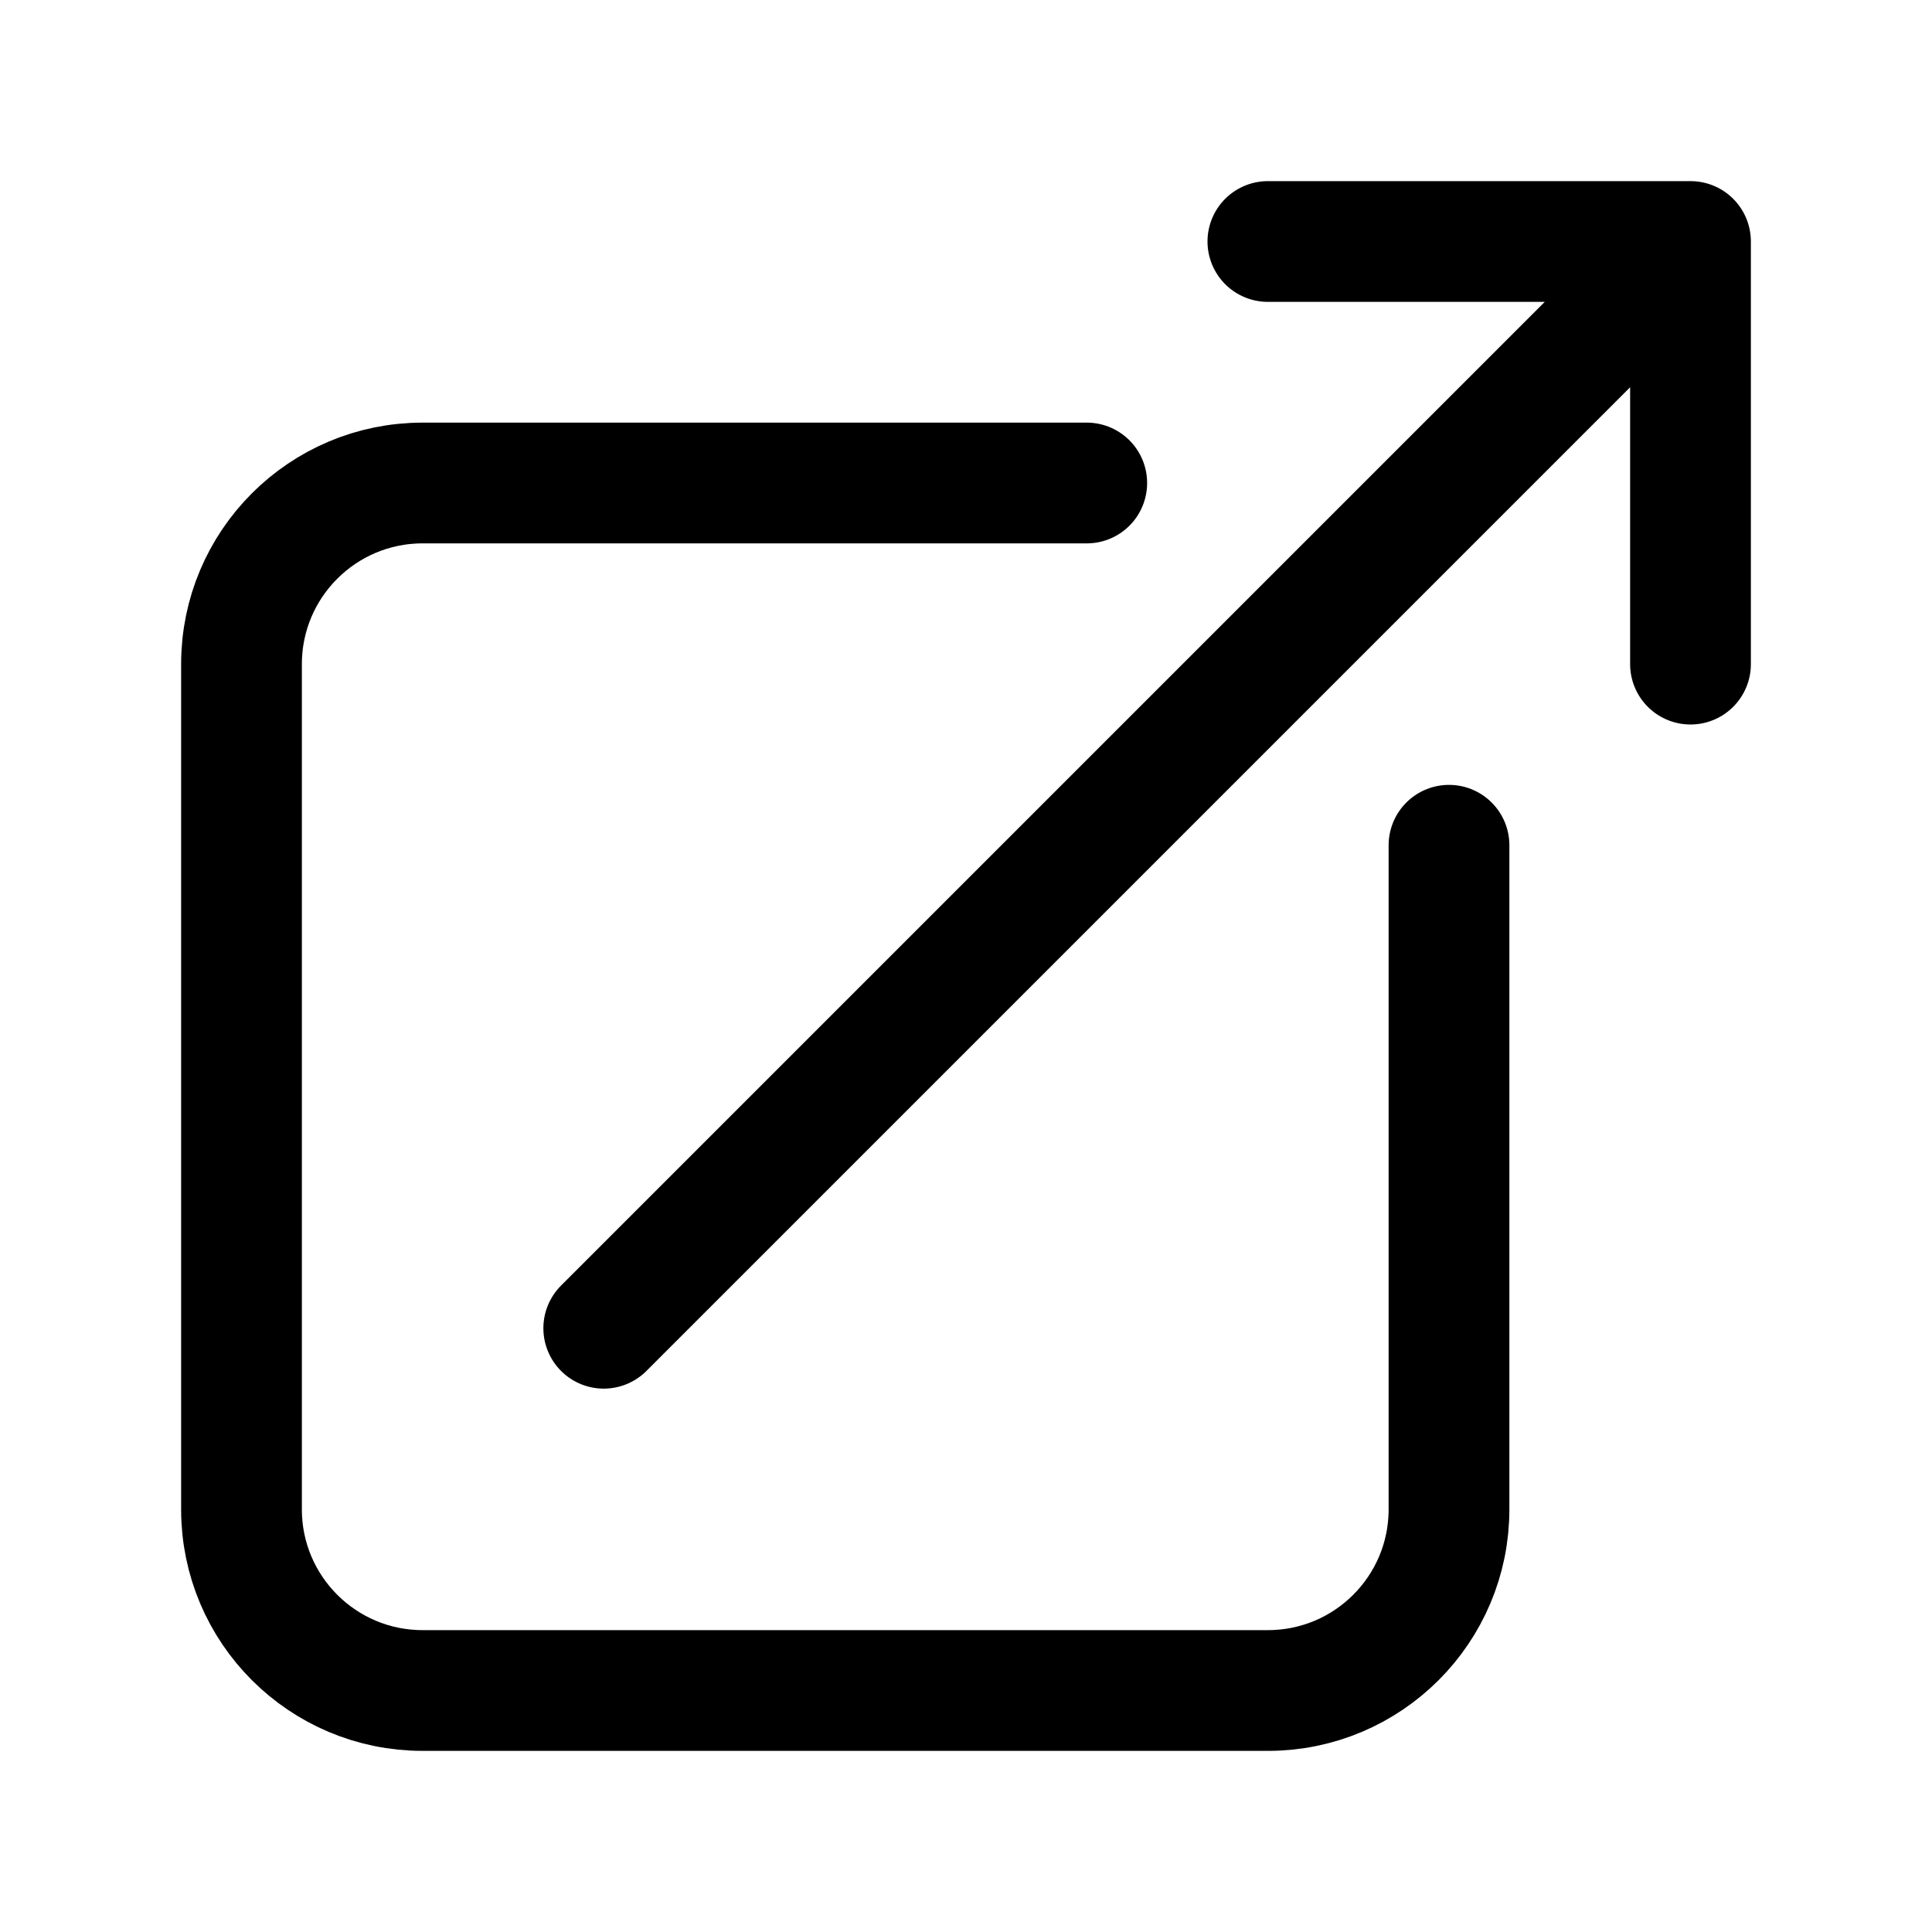
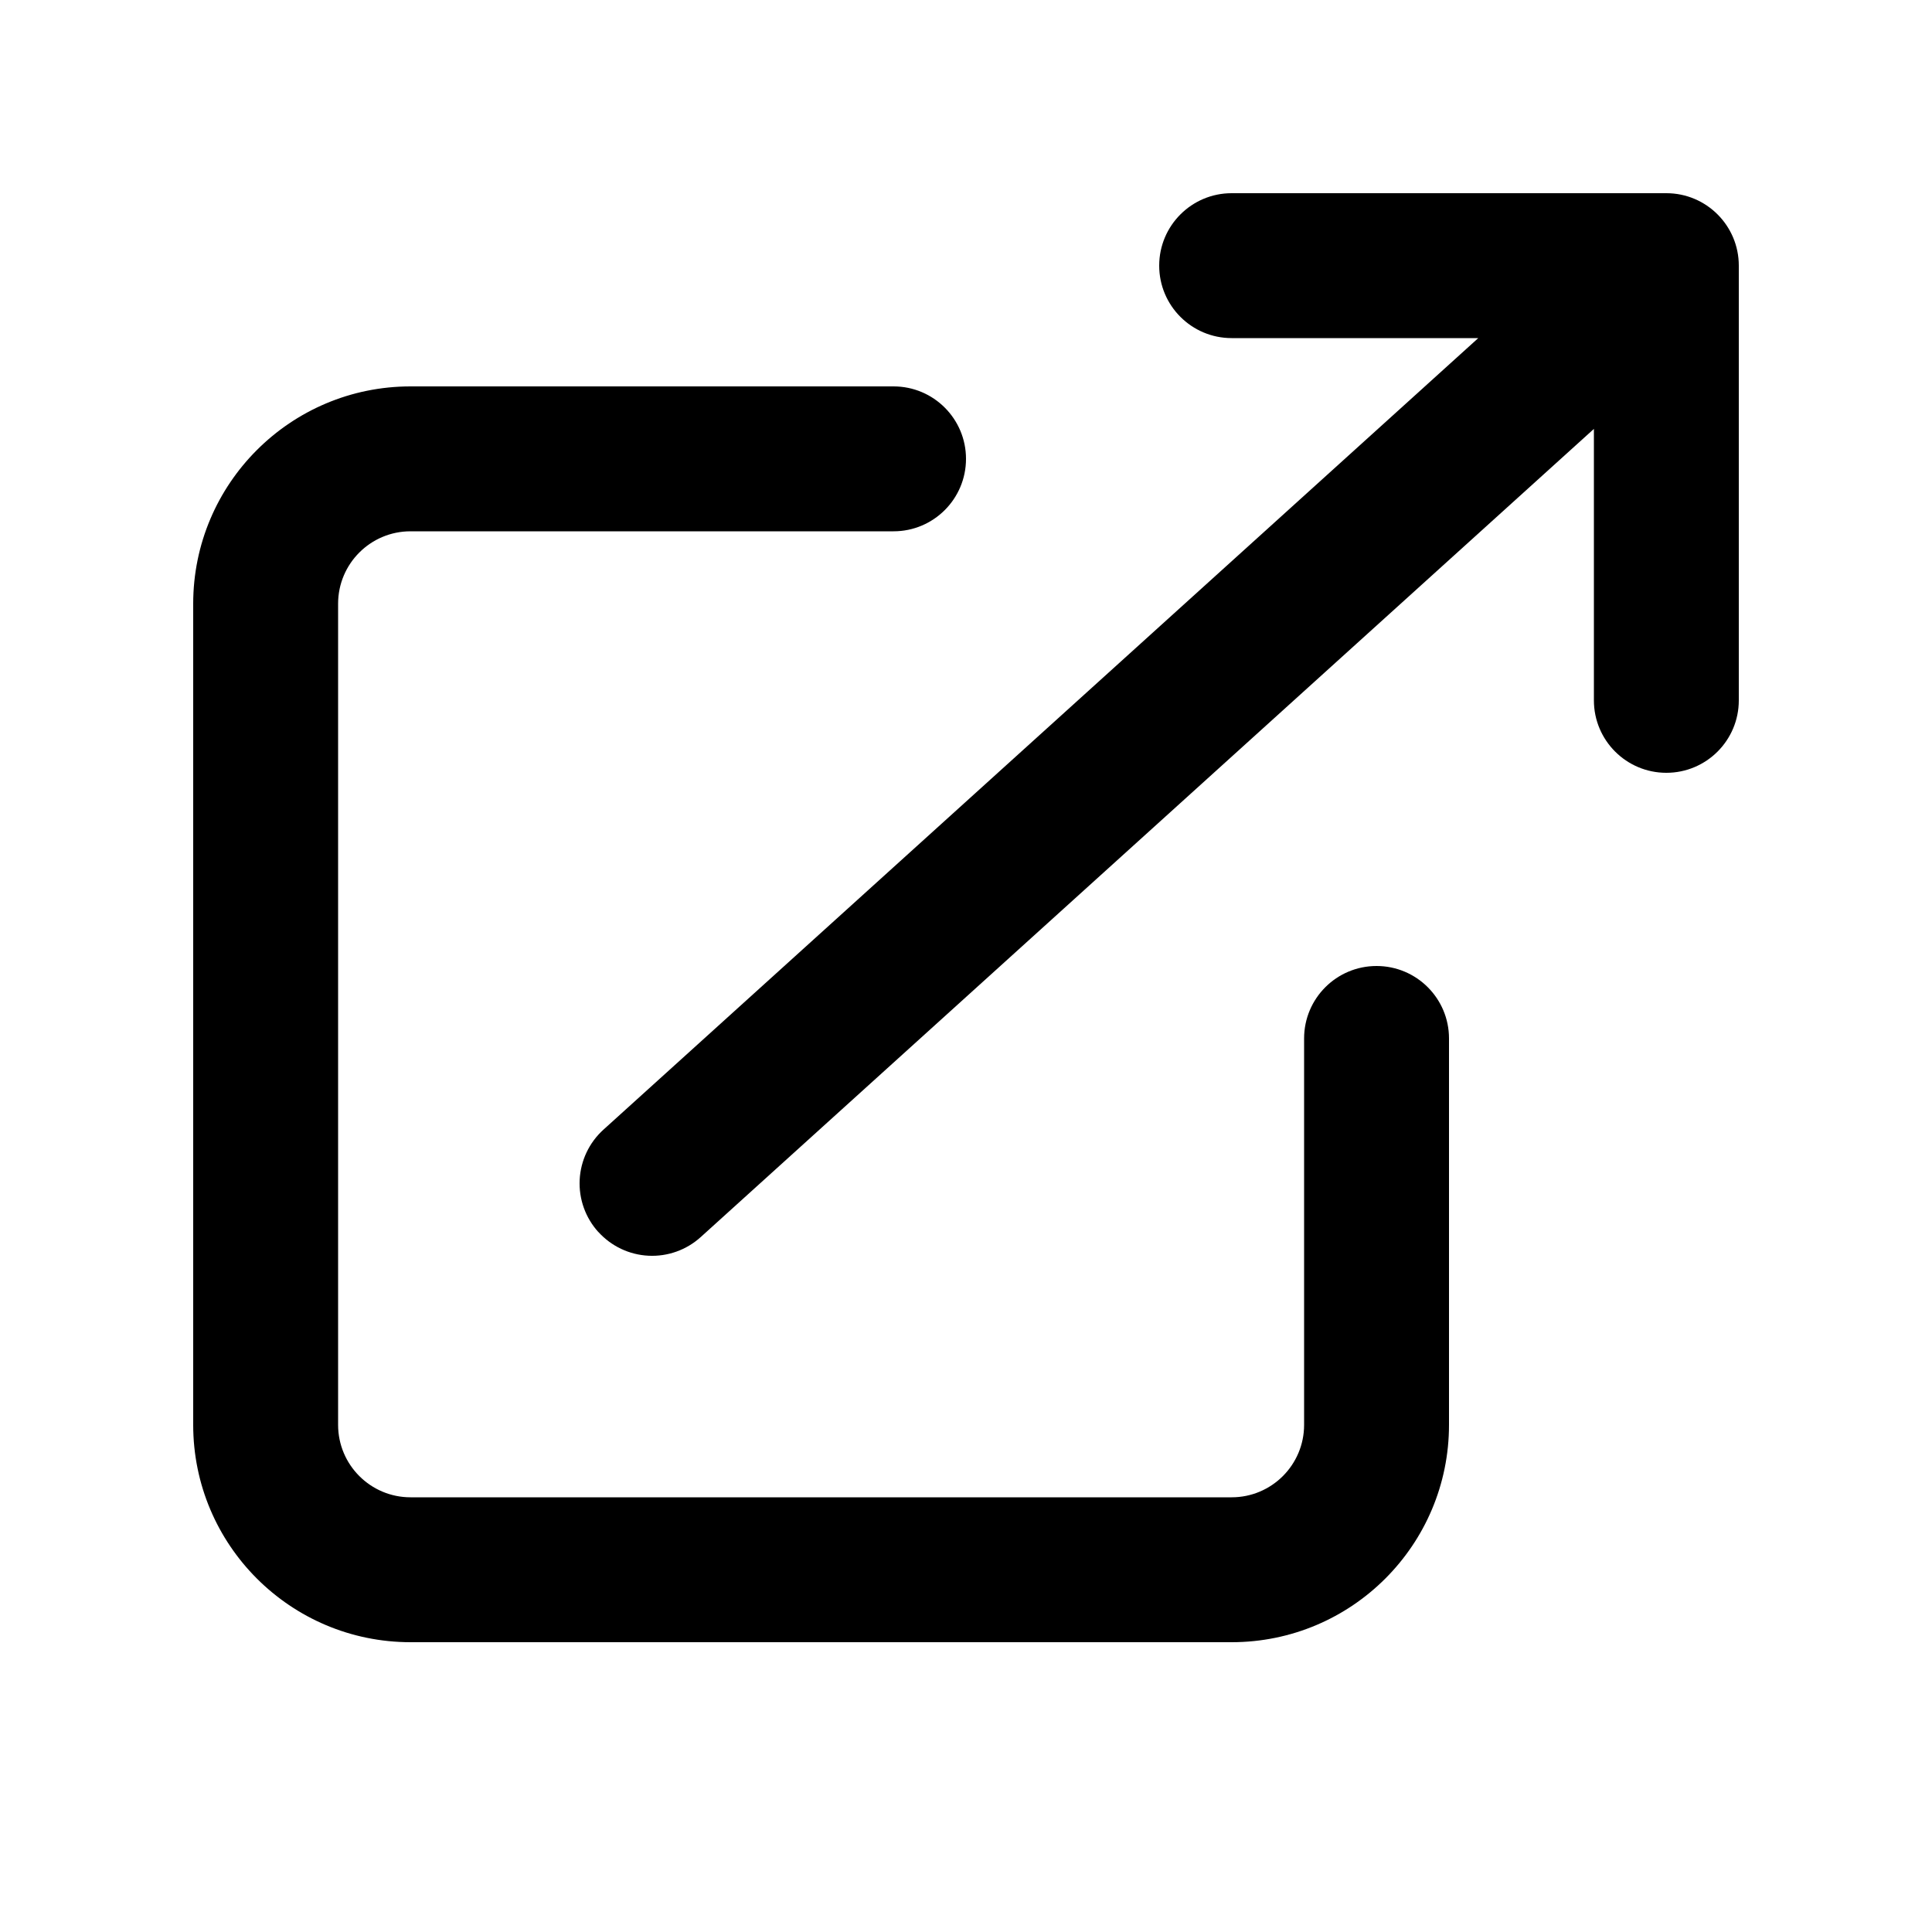
- <svg xmlns="http://www.w3.org/2000/svg" fill="none" viewBox="0 0 24 24" stroke-width="1.5" stroke="currentColor">
-   <path stroke-linecap="round" stroke-linejoin="round" d="M13.5 6H5.25A2.25 2.25 0 003 8.25v10.5A2.25 2.25 0 005.25 21h10.5A2.25 2.25 0 0018 18.75V10.5m-10.5 6L21 3m0 0h-5.25M21 3v5.25" />
+ <svg xmlns="http://www.w3.org/2000/svg" viewBox="0 0 20 20" fill="currentColor">
+   <path fill-rule="evenodd" d="M4.25 5.5a.75.75 0 00-.75.75v8.5c0 .414.336.75.75.75h8.5a.75.75 0 00.75-.75v-4a.75.75 0 011.5 0v4A2.25 2.25 0 0112.75 17h-8.5A2.25 2.25 0 012 14.75v-8.5A2.25 2.25 0 014.25 4h5a.75.75 0 010 1.5h-5z" clip-rule="evenodd" />
+   <path fill-rule="evenodd" d="M6.194 12.753a.75.75 0 001.06.053L16.5 4.44v2.81a.75.75 0 001.5 0v-4.5a.75.75 0 00-.75-.75h-4.5a.75.75 0 000 1.5h2.553l-9.056 8.194a.75.75 0 00-.053 1.06z" clip-rule="evenodd" />
</svg>
